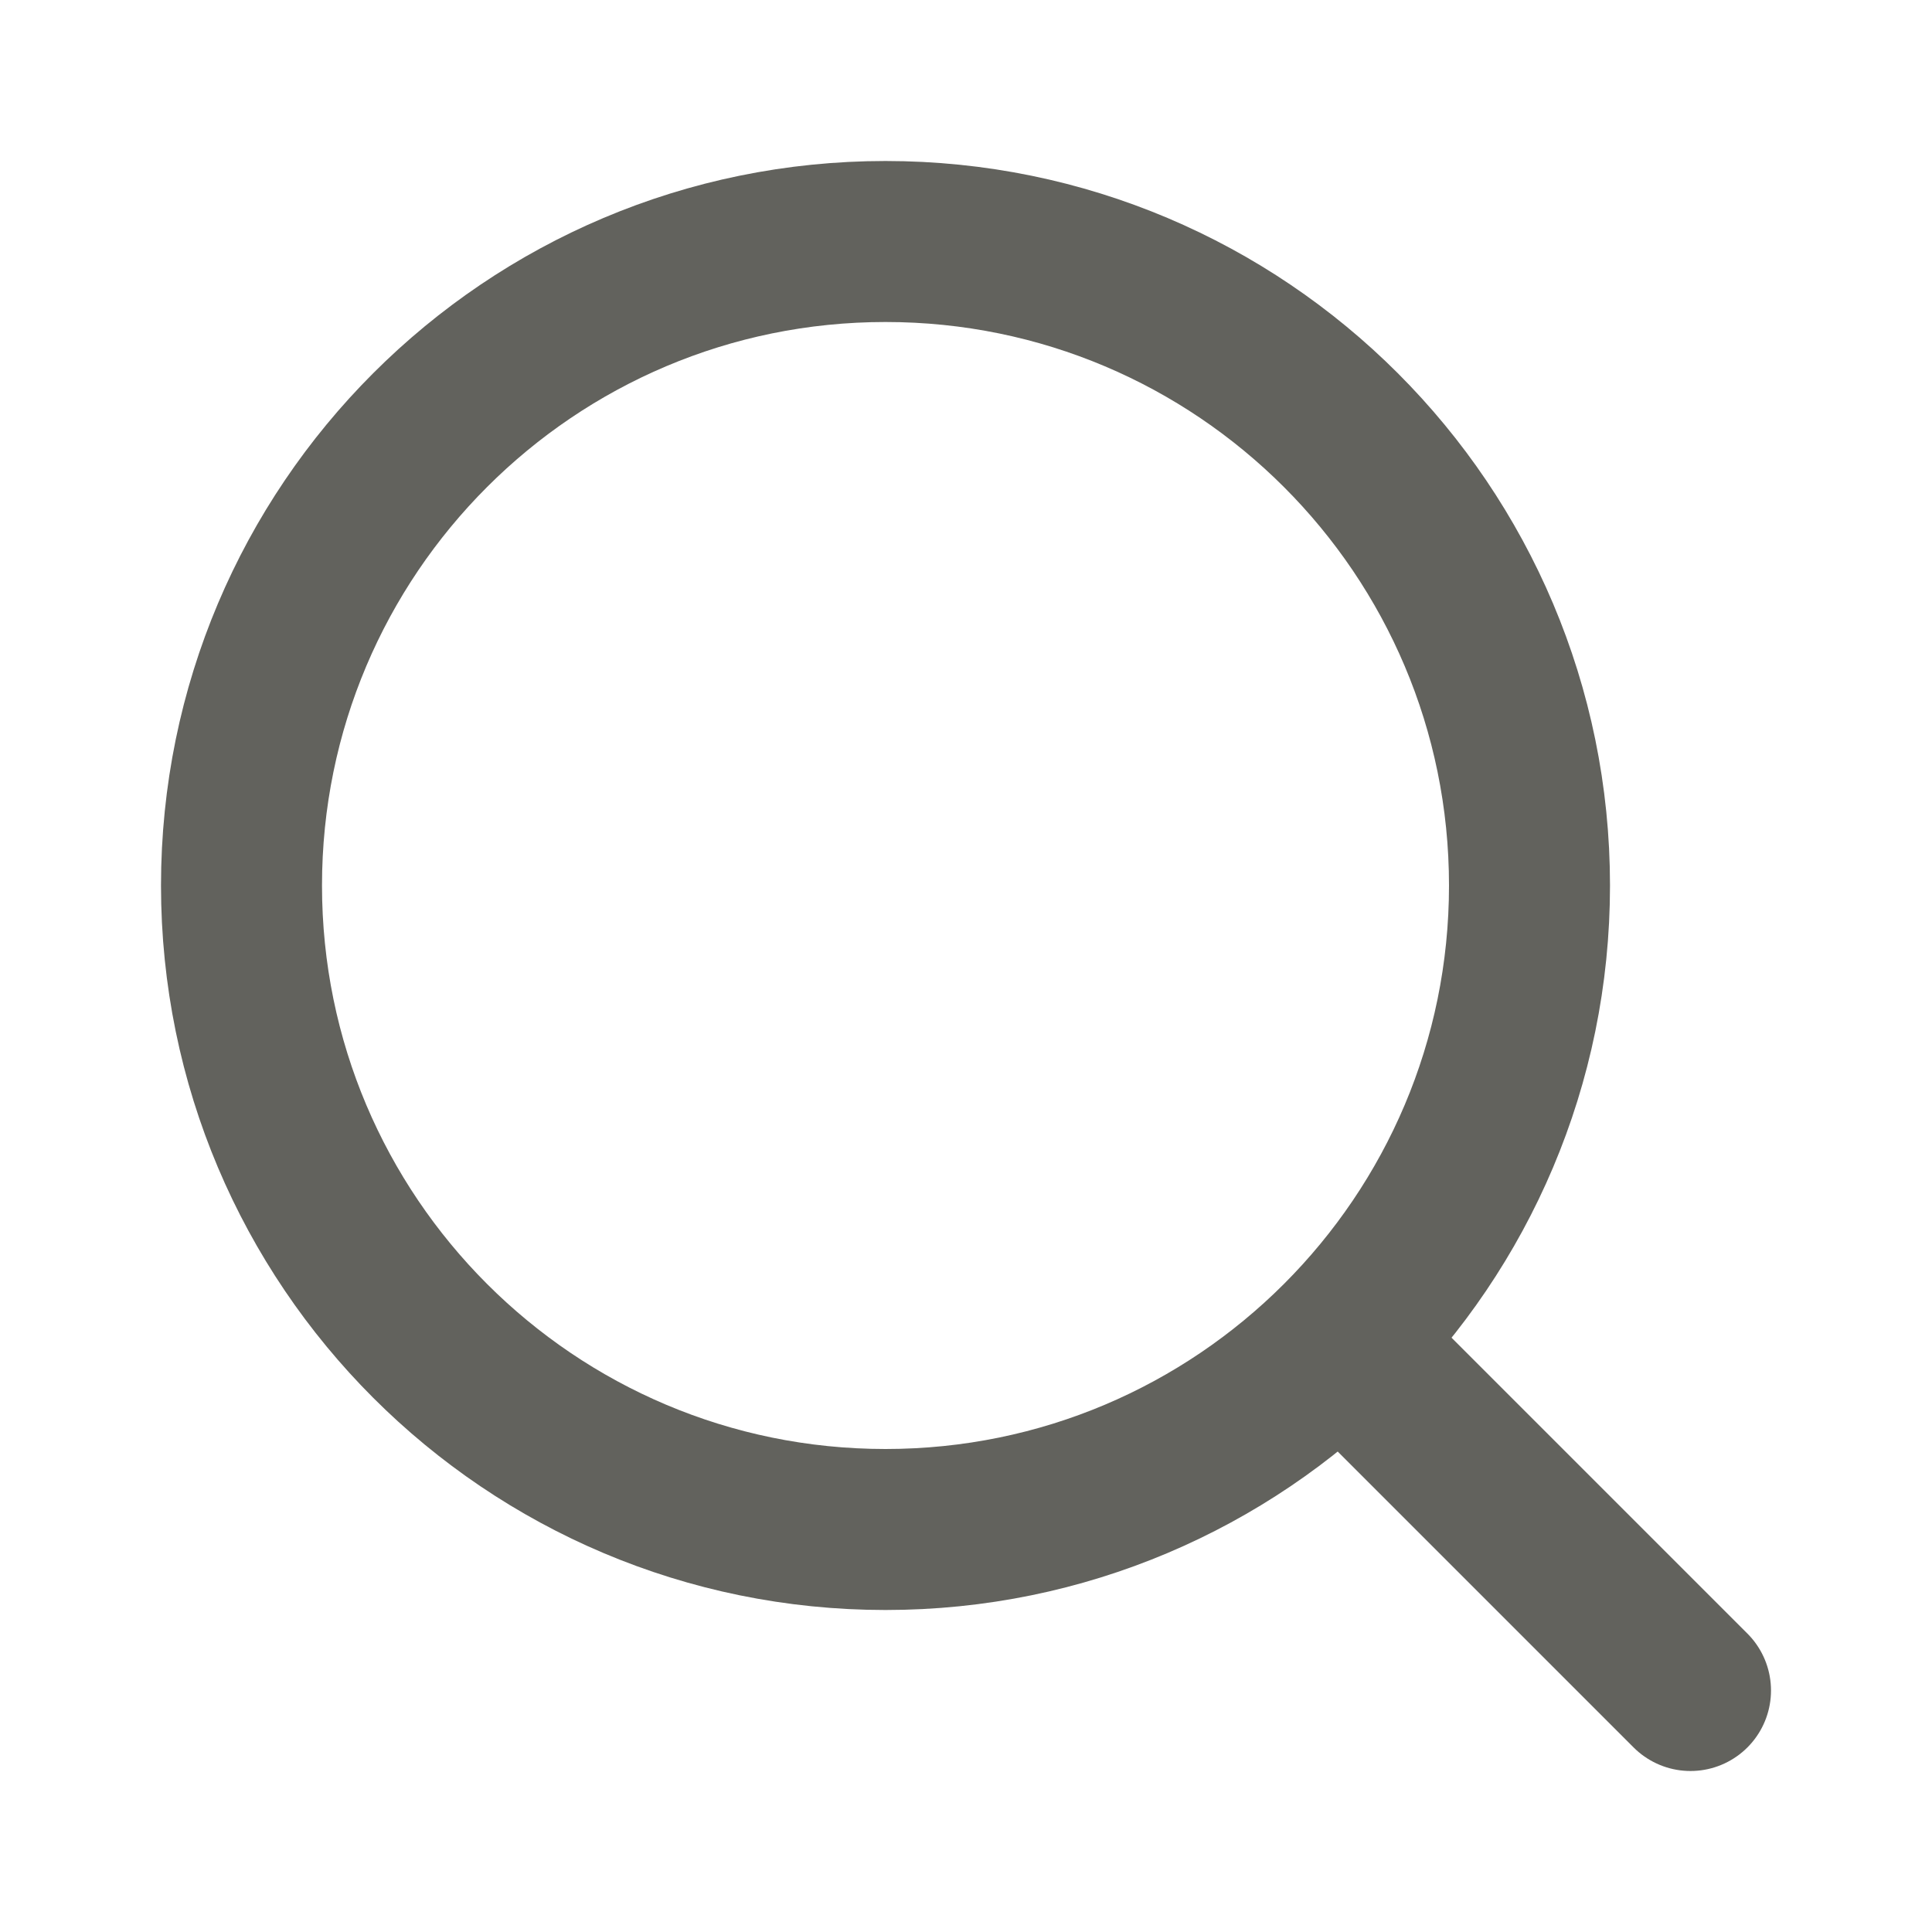
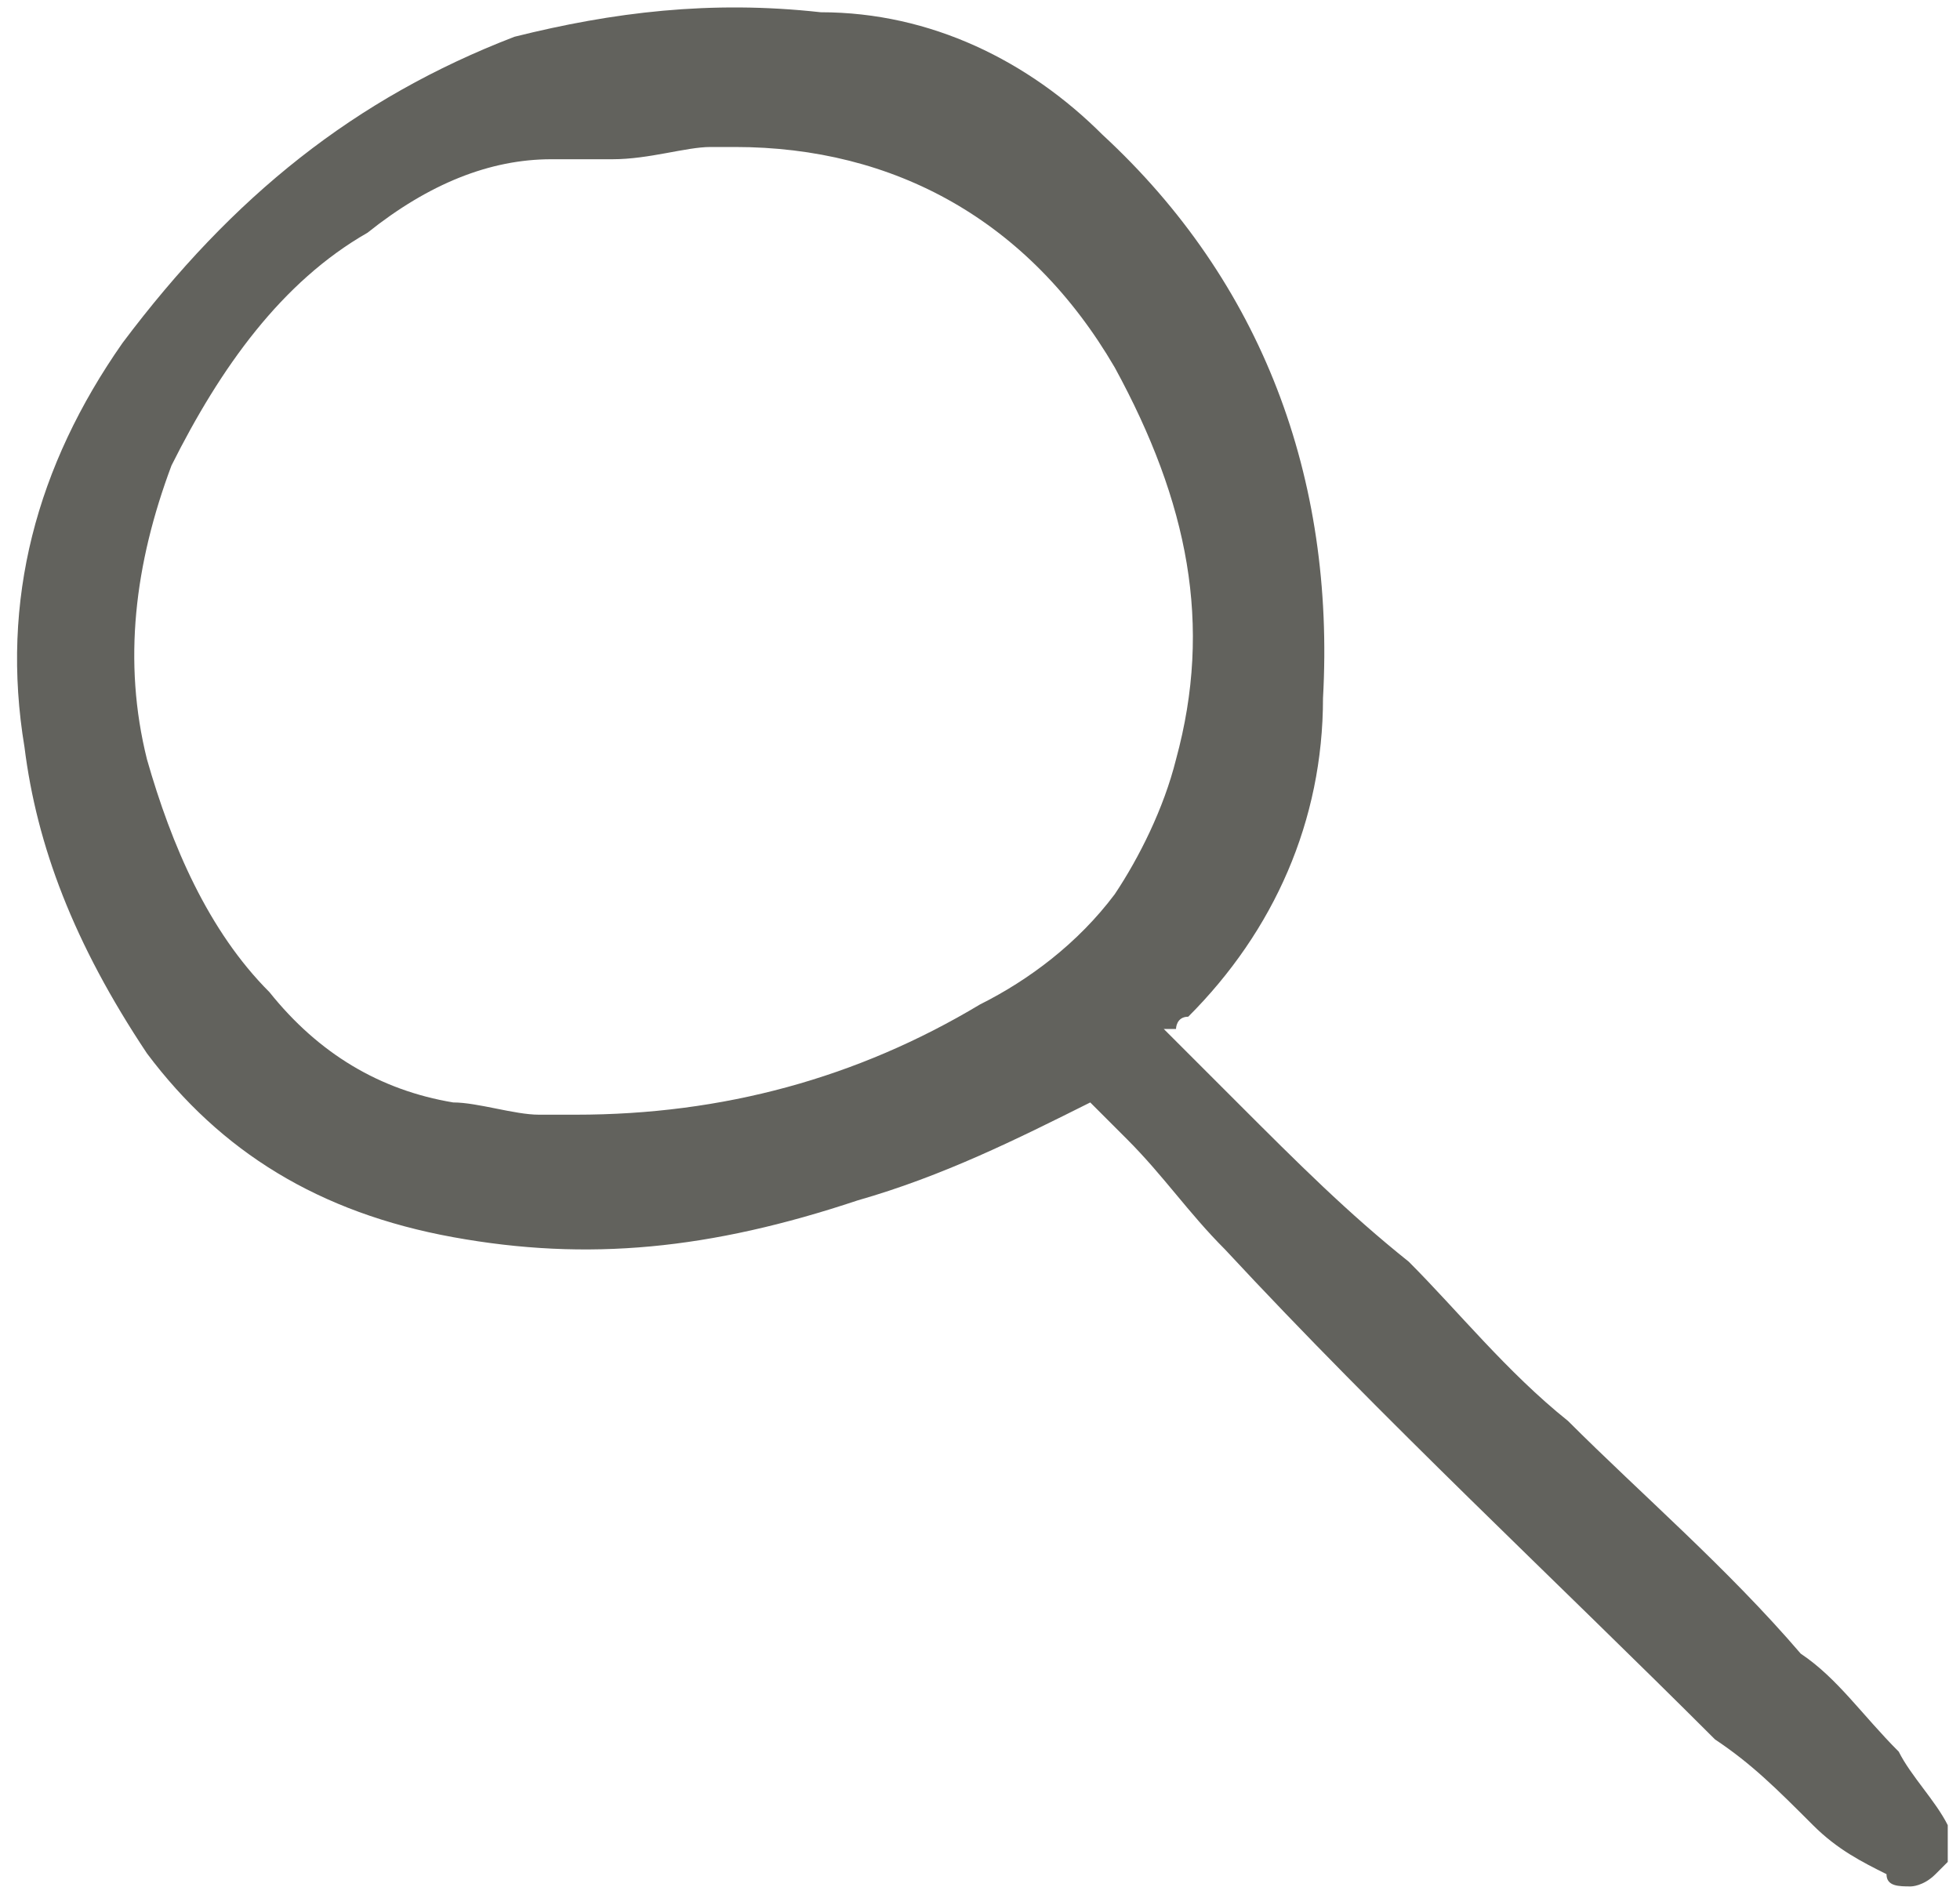
- <svg xmlns="http://www.w3.org/2000/svg" viewBox="0 0 24 24" fill="none" stroke="#62625d" stroke-width="2" stroke-linecap="round" stroke-linejoin="round">
-   <circle cx="11" cy="11" r="8" />
-   <path d="m21 21-4.3-4.3" />
+ <svg xmlns="http://www.w3.org/2000/svg" viewBox="0 0 160 154" fill="none">
+   <path d="M37 101C48 103 58 102 70 98C77 96 83 93 89 90C90 91 91 92 92 93C95 96 97 99 100 102C113 116 127 129 140 142C143 144 145 146 148 149C150 151 152 152 154 153C154 154 155 154 156 154C156 154 157 154 158 153C158 153 158 153 158 153C159 152 159 152 159 152C159 151 159 151 159 151C159 150 159 150 159 149C158 147 156 145 155 143C152 140 150 137 147 135C141 128 134 122 128 116C123 112 119 107 115 103C110 99 106 95 101 90C99 88 97 86 95 84L96 84C96 84 96 83 97 83C104 76 108 67 108 57C109 39 103 23 90 11C84 5 76 1 67 1C58 0 50 1 42 3C29 8 19 16 10 28C3 38 0 49 2 61C3 69 6 77 12 86C18 94 26 99 37 101ZM50 13C53 13 56 12 58 12C59 12 59 12 60 12C73 12 84 18 91 30C97 41 99 51 96 62C95 66 93 70 91 73C88 77 84 80 80 82C70 88 59 91 47 91C46 91 45 91 44 91C42 91 39 90 37 90C31 89 26 86 22 81C17 76 14 69 12 62C10 54 11 46 14 38C18 30 23 23 30 19C35 15 40 13 45 13C47 13 48 13 50 13H50Z" fill="#62625d" />
</svg>
